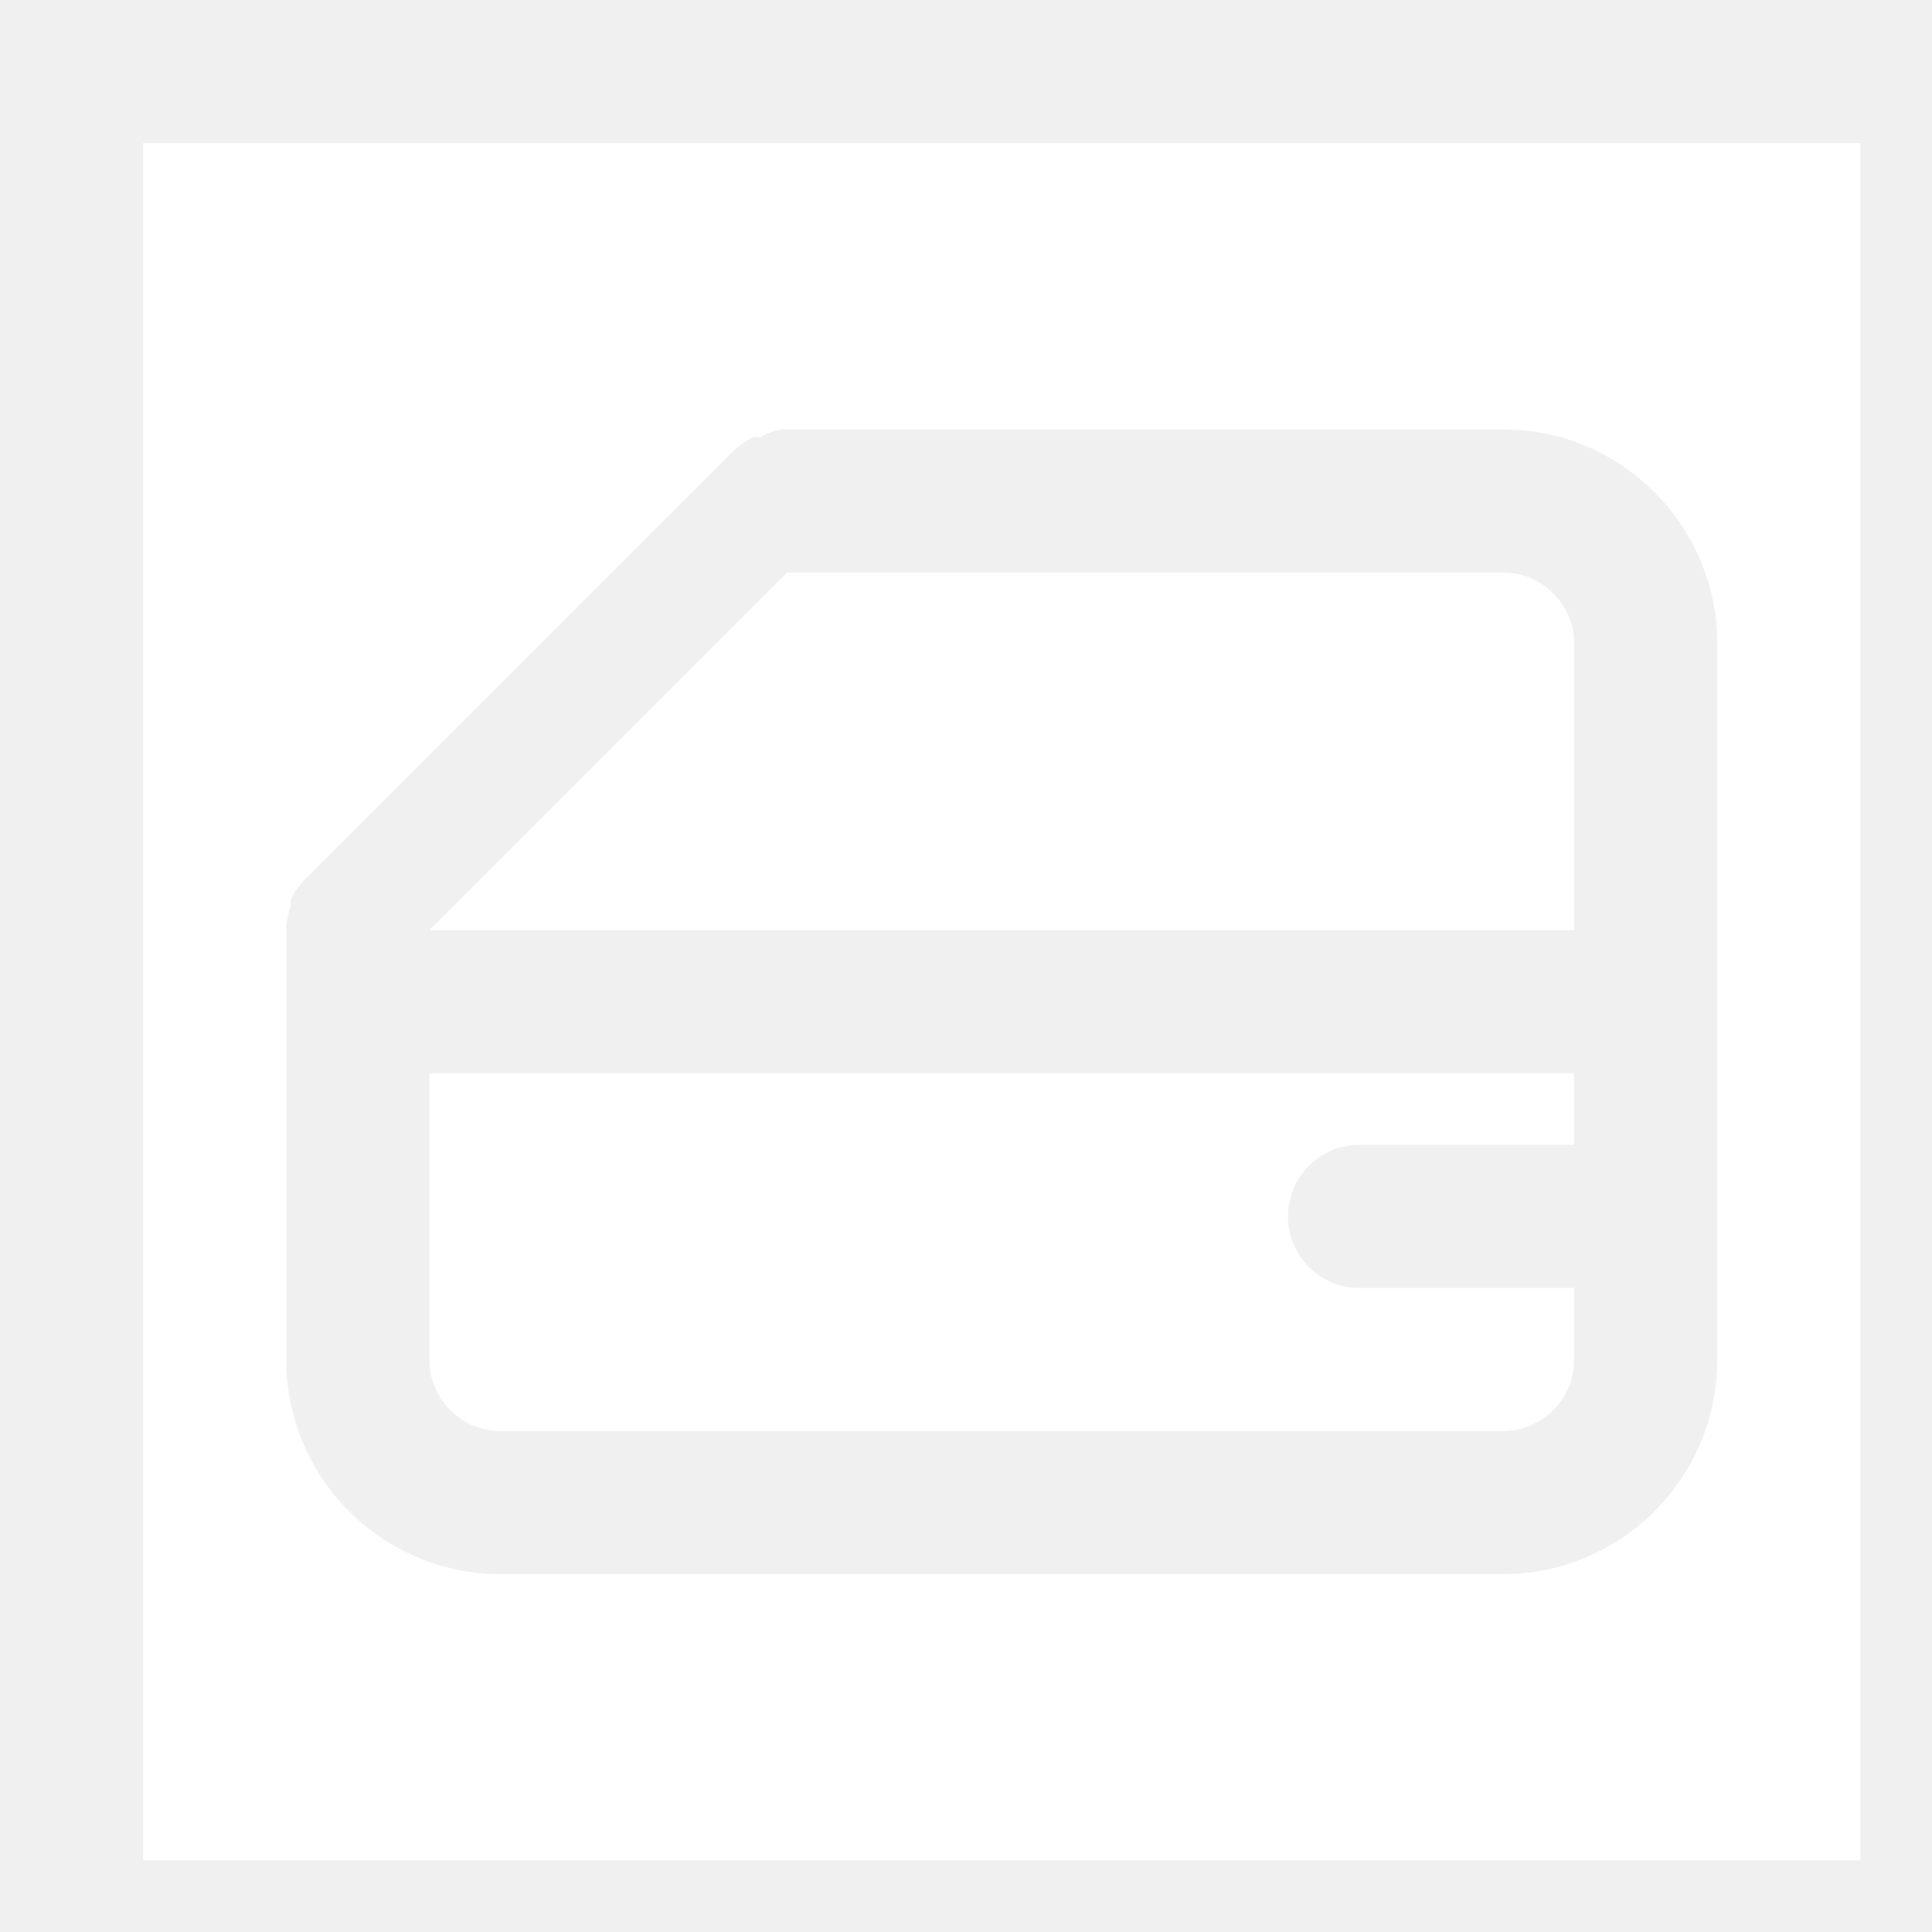
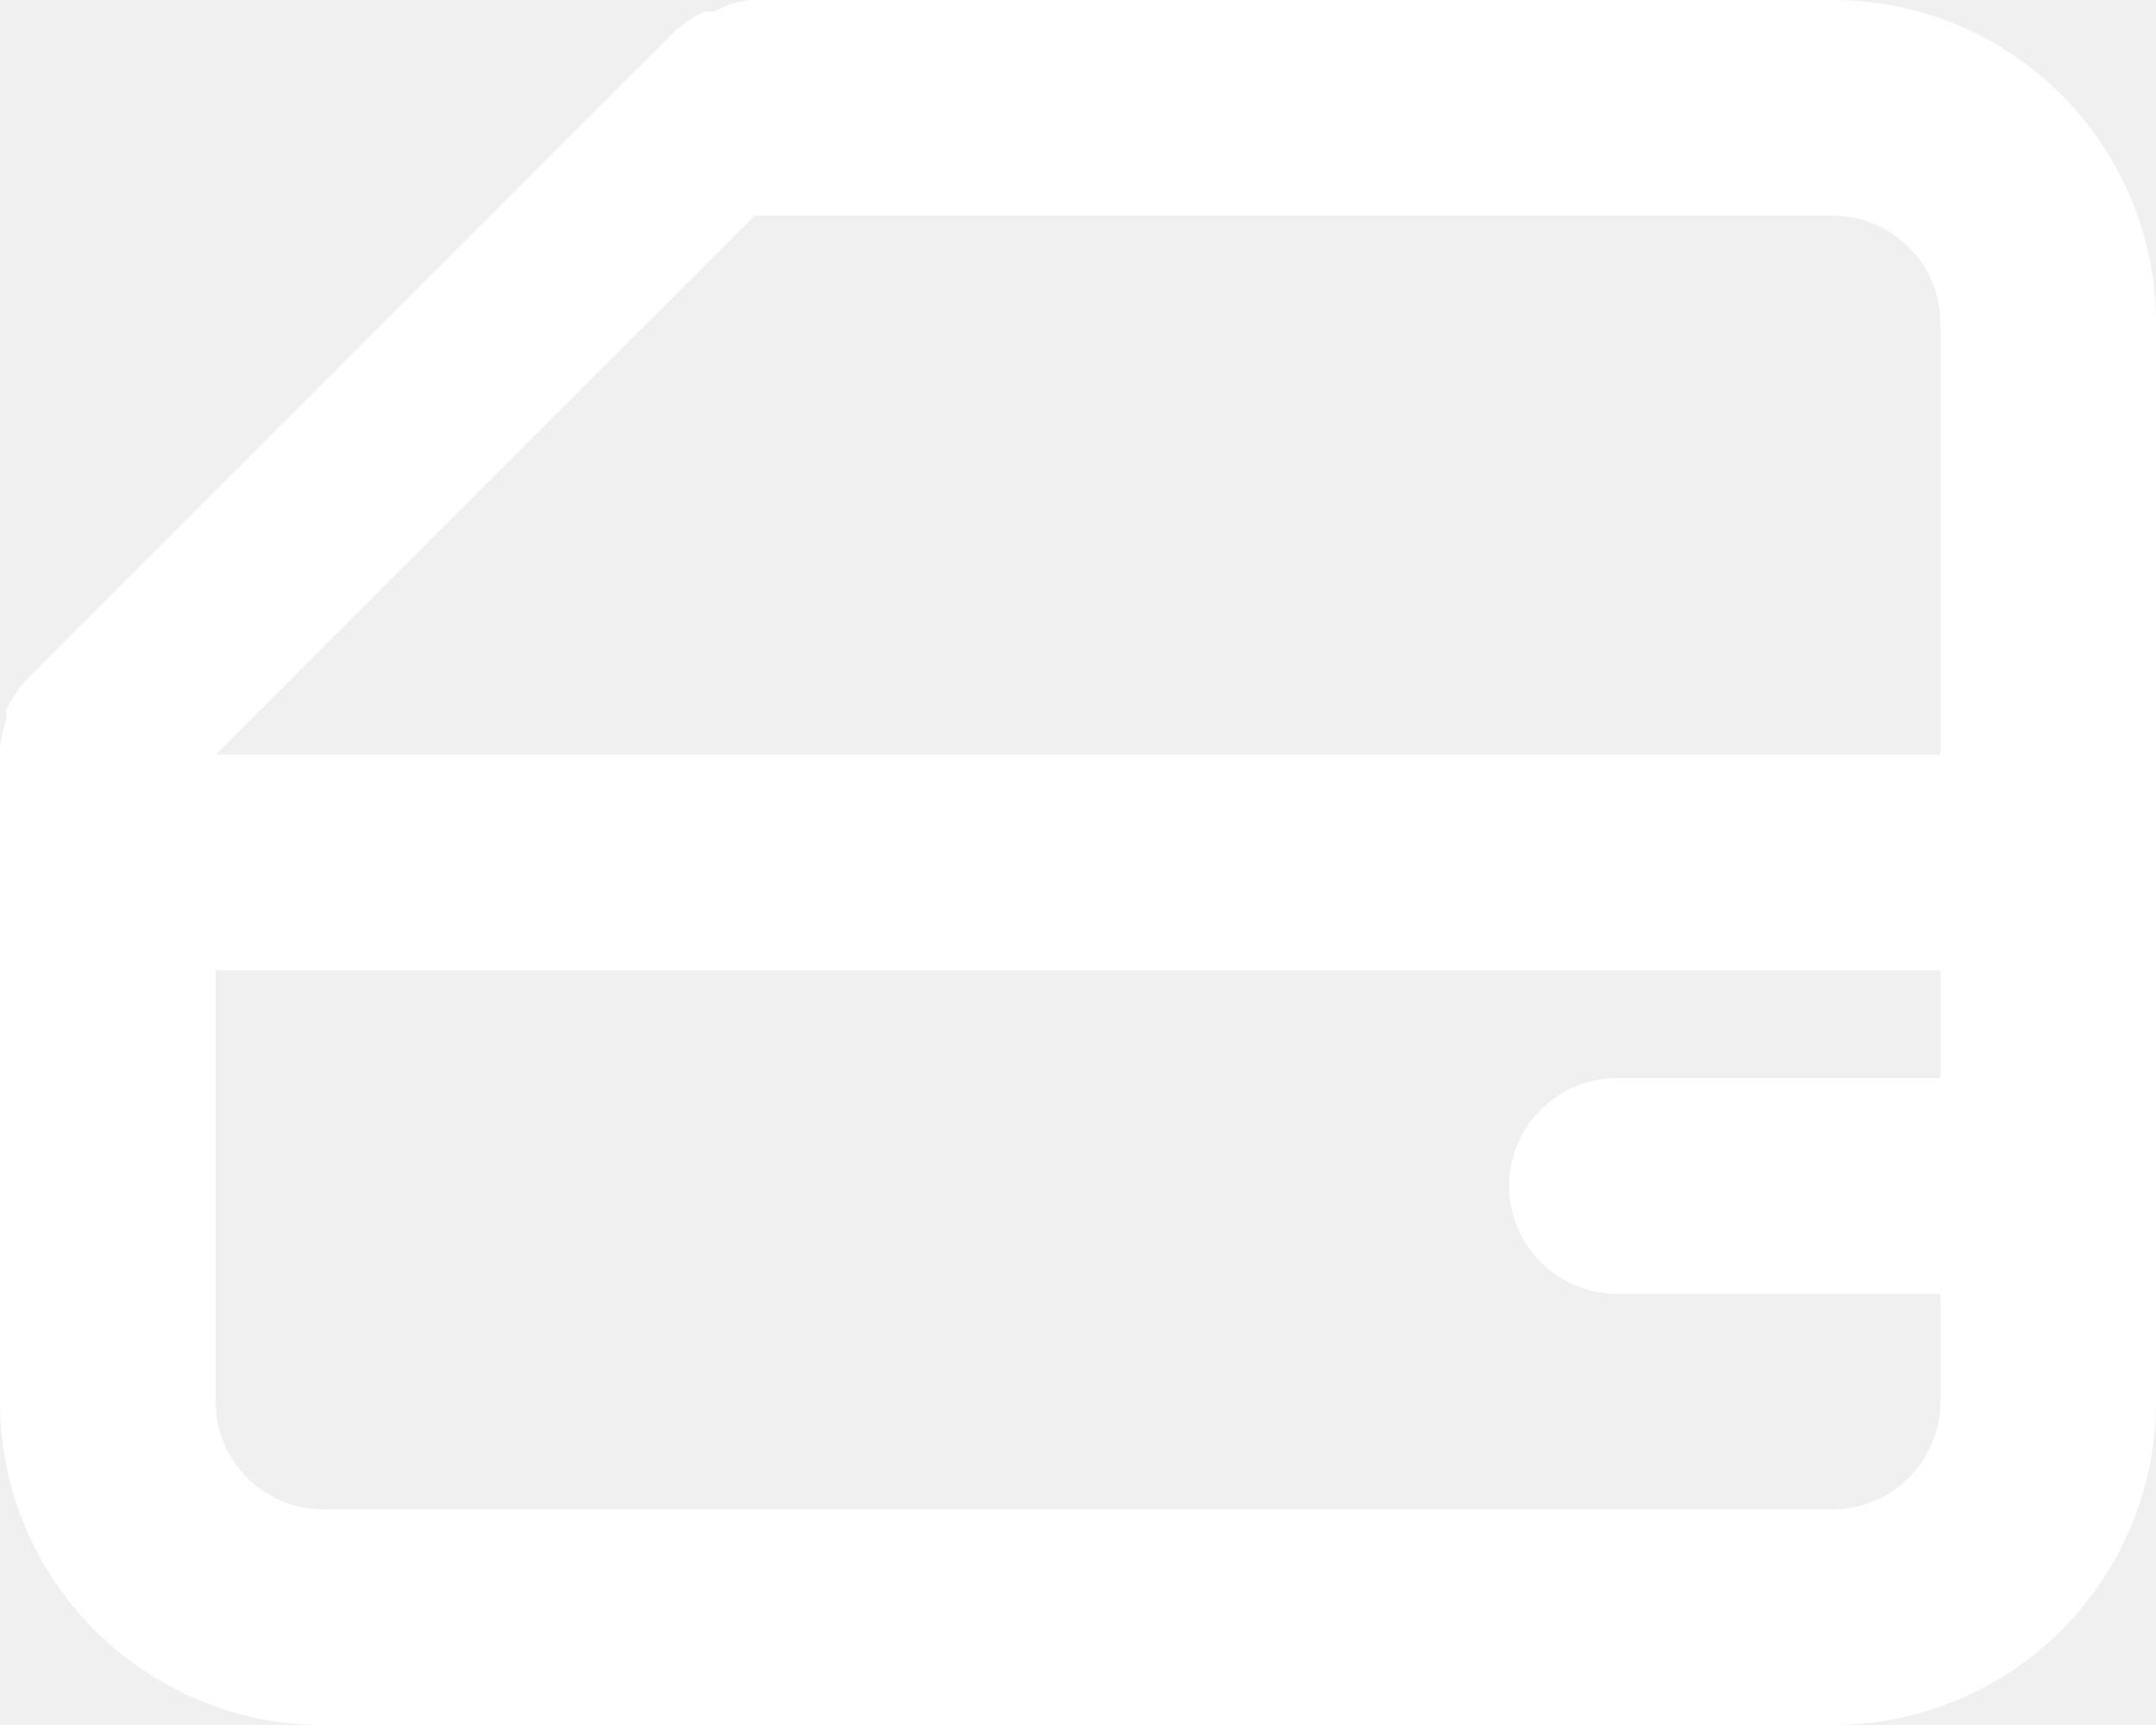
- <svg xmlns="http://www.w3.org/2000/svg" width="27px" height="27px" viewBox="0 0 27 27">
-   <path fill-rule="evenodd" fill="#ffffff" d="M2,2 C2,2 26,2 26,2 C26,2 26,26.0 26,26.0 C26,26.0 2,26.0 2,26.0 C2,26.0 2,2 2,2 ZM7,22 C7,22 11,22 21,22 C22.657,22 24,20.657 24,19.0 C24,18.012 24,15.375 24,9 C24,7.343 22.657,6 21,6 C21,6 17,6 10.95,6 C10.834,6.014 10.721,6.052 10.62,6.11 C10.59,6.105 10.559,6.105 10.53,6.11 C10.427,6.157 10.332,6.222 10.25,6.3 C10.25,6.3 4.25,12.3 4.25,12.3 C4.172,12.382 4.108,12.477 4.06,12.58 C4.06,12.58 4.06,12.58 4.06,12.67 C4.031,12.758 4.01,12.848 4,12.94 C4,12.96 4,12.977 4,13 C4,13.738 4,14.625 4,19.0 C4,20.657 5.343,22 7,22 ZM19,18 C19,18 20.813,18 22,18 C22,18.625 22,18.283 22,19.0 C22,19.552 21.552,20 21,20 C21,20 17,20 7,20 C6.448,20 6,19.552 6,19.0 C6,19.0 6,14.999 6,14.999 C8.795,14.999 16.901,14.999 22,14.999 C22,15.319 22,15.644 22,16 C21.344,16 20.395,16 19,16 C18.447,16 18,16.447 18,17 C18,17.552 18.447,18 19,18 ZM11,8 C11,8 16,8 21,8 C21.552,8 22,8.448 22,9 C22,9.493 22,11.417 22,13 C19.204,13 11.098,13 6,13 C6,13 11,8 11,8 Z" />
+ <svg xmlns="http://www.w3.org/2000/svg" width="20" height="16" viewBox="0 0 20 16">
+   <g>
+     <g>
+       <path fill="#fff" d="M0 13V7v-.06c.01-.092.03-.182.06-.27v-.09a1.08 1.08 0 0 1 .19-.28l6-6a1.07 1.07 0 0 1 .28-.19.318.318 0 0 1 .09 0A.881.881 0 0 1 6.95 0H17a3 3 0 0 1 3 3v10a3 3 0 0 1-3 3H3a3 3 0 0 1-3-3zm14-2a1 1 0 0 1 1-1h3V9H2v4a1 1 0 0 0 1 1h14a1 1 0 0 0 1-1v-1h-3a1 1 0 0 1-1-1zM2 7h16V3a1 1 0 0 0-1-1H7z" />
+     </g>
+   </g>
</svg>
